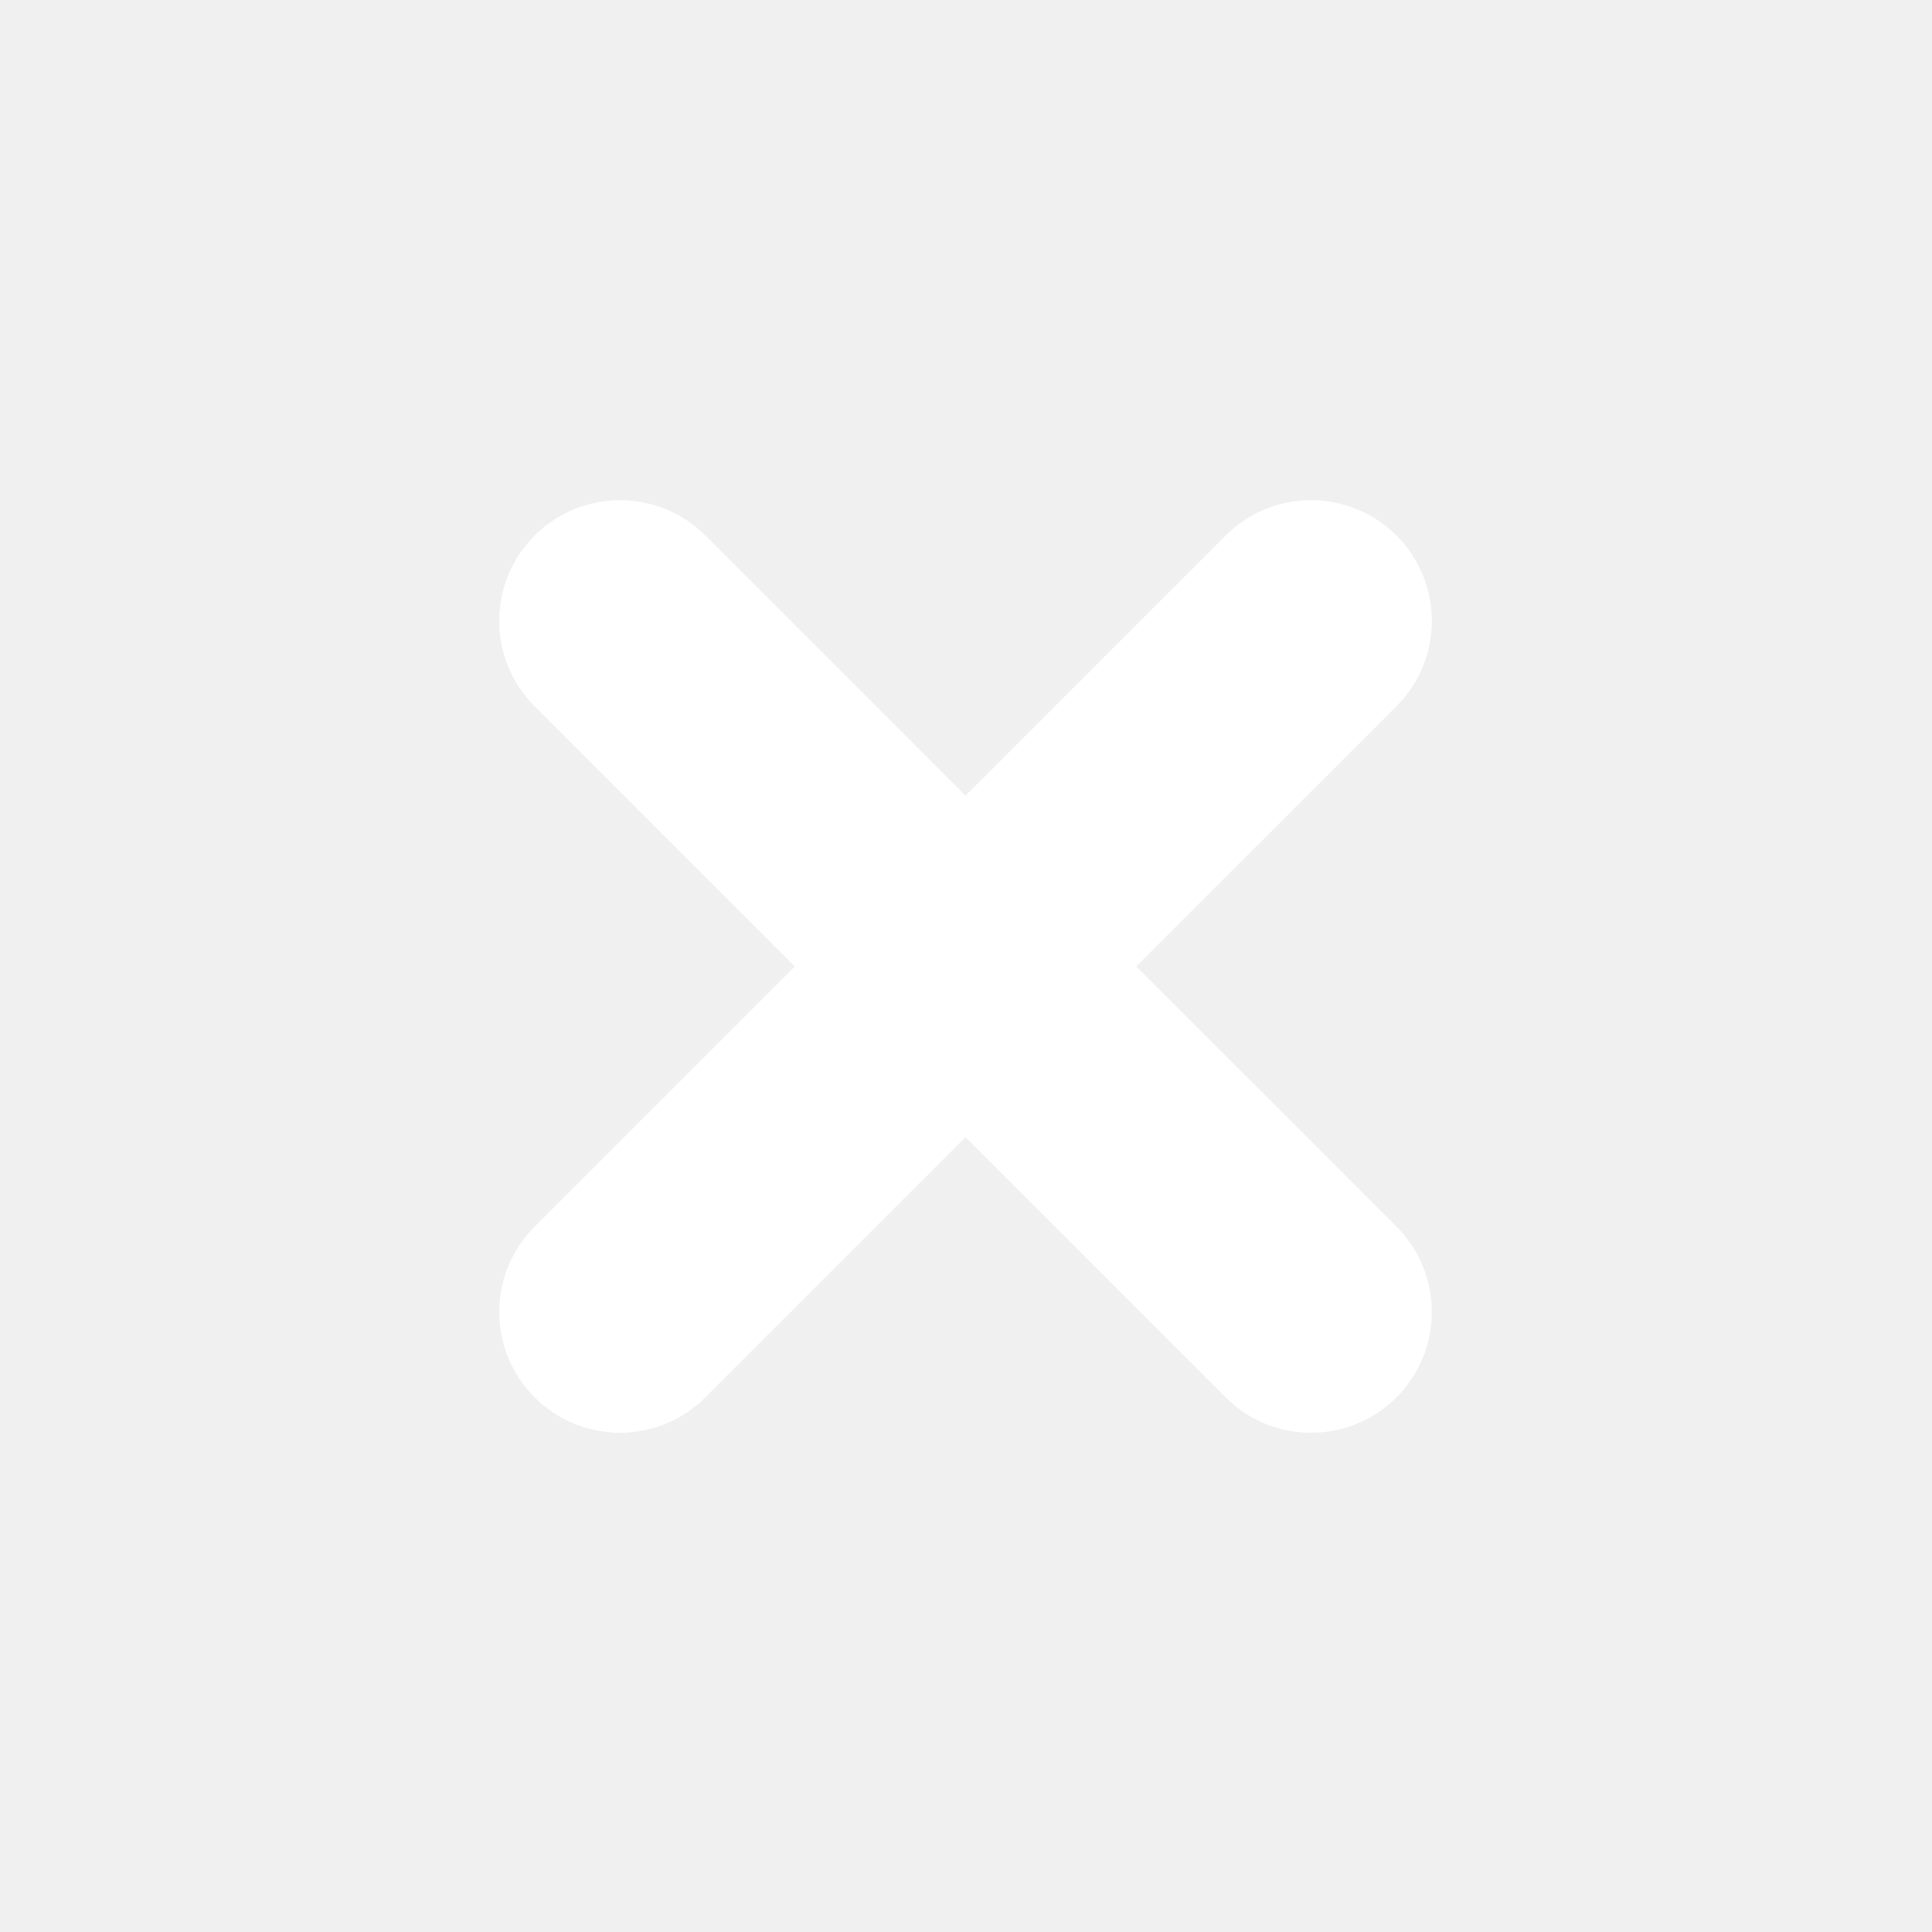
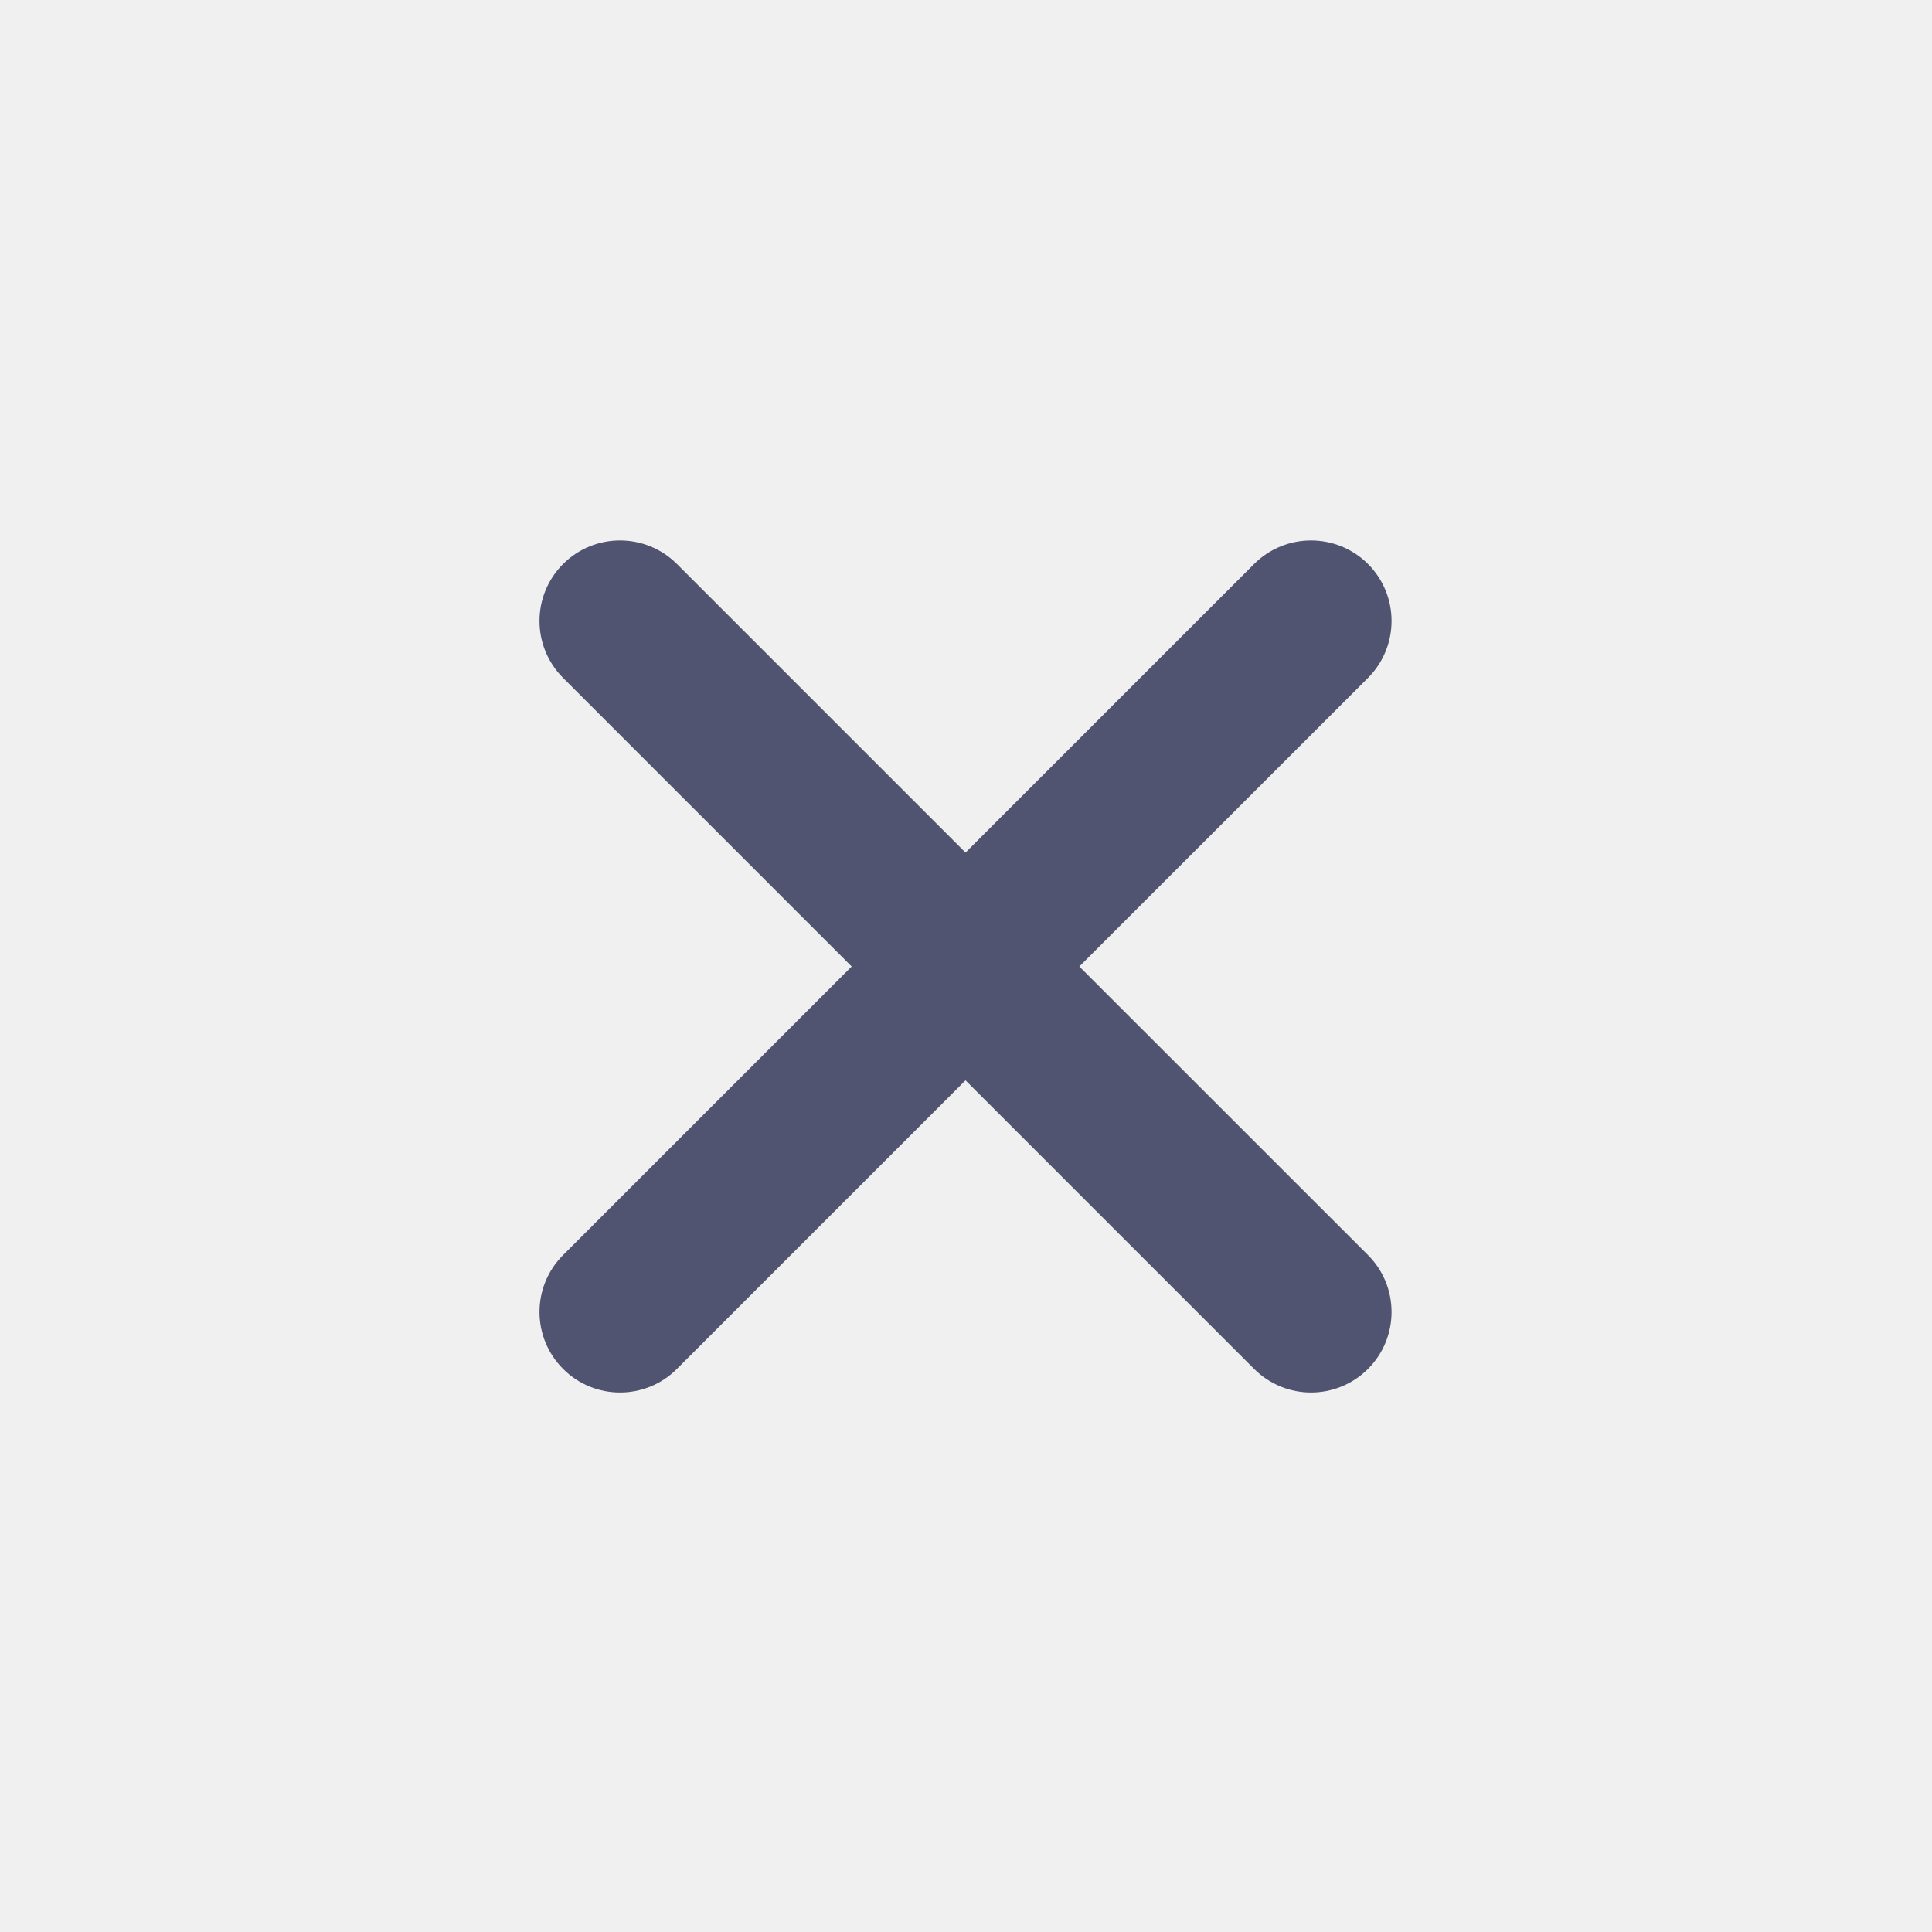
- <svg xmlns="http://www.w3.org/2000/svg" width="64px" height="64px" viewBox="0 0 24 24" fill="none" stroke="#ffffff">
+ <svg xmlns="http://www.w3.org/2000/svg" width="64px" height="64px" viewBox="0 0 24 24" fill="none" stroke="">
  <g id="SVGRepo_bgCarrier" stroke-width="0" />
-   <g id="SVGRepo_tracerCarrier" stroke-linecap="round" stroke-linejoin="round" stroke="#CCCCCC" stroke-width="0.096" />
+   <g id="SVGRepo_tracerCarrier" stroke-linecap="round" stroke-linejoin="round" stroke="" stroke-width="0" />
  <g id="SVGRepo_iconCarrier">
-     <path d="M6.995 7.006C6.604 7.397 6.604 8.03 6.995 8.421L10.58 12.006L6.995 15.591C6.604 15.981 6.604 16.615 6.995 17.005C7.385 17.396 8.019 17.396 8.409 17.005L11.994 13.42L15.579 17.005C15.97 17.396 16.603 17.396 16.994 17.005C17.384 16.615 17.384 15.981 16.994 15.591L13.408 12.006L16.994 8.421C17.384 8.03 17.384 7.397 16.994 7.006C16.603 6.616 15.97 6.616 15.579 7.006L11.994 10.591L8.409 7.006C8.019 6.616 7.385 6.616 6.995 7.006Z" fill="#ffffff" />
+     <path d="M6.995 7.006C6.604 7.397 6.604 8.03 6.995 8.421L10.58 12.006L6.995 15.591C6.604 15.981 6.604 16.615 6.995 17.005C7.385 17.396 8.019 17.396 8.409 17.005L11.994 13.42L15.579 17.005C15.97 17.396 16.603 17.396 16.994 17.005C17.384 16.615 17.384 15.981 16.994 15.591L13.408 12.006L16.994 8.421C17.384 8.03 17.384 7.397 16.994 7.006C16.603 6.616 15.97 6.616 15.579 7.006L11.994 10.591L8.409 7.006C8.019 6.616 7.385 6.616 6.995 7.006Z" fill="#505470" />
  </g>
</svg>
